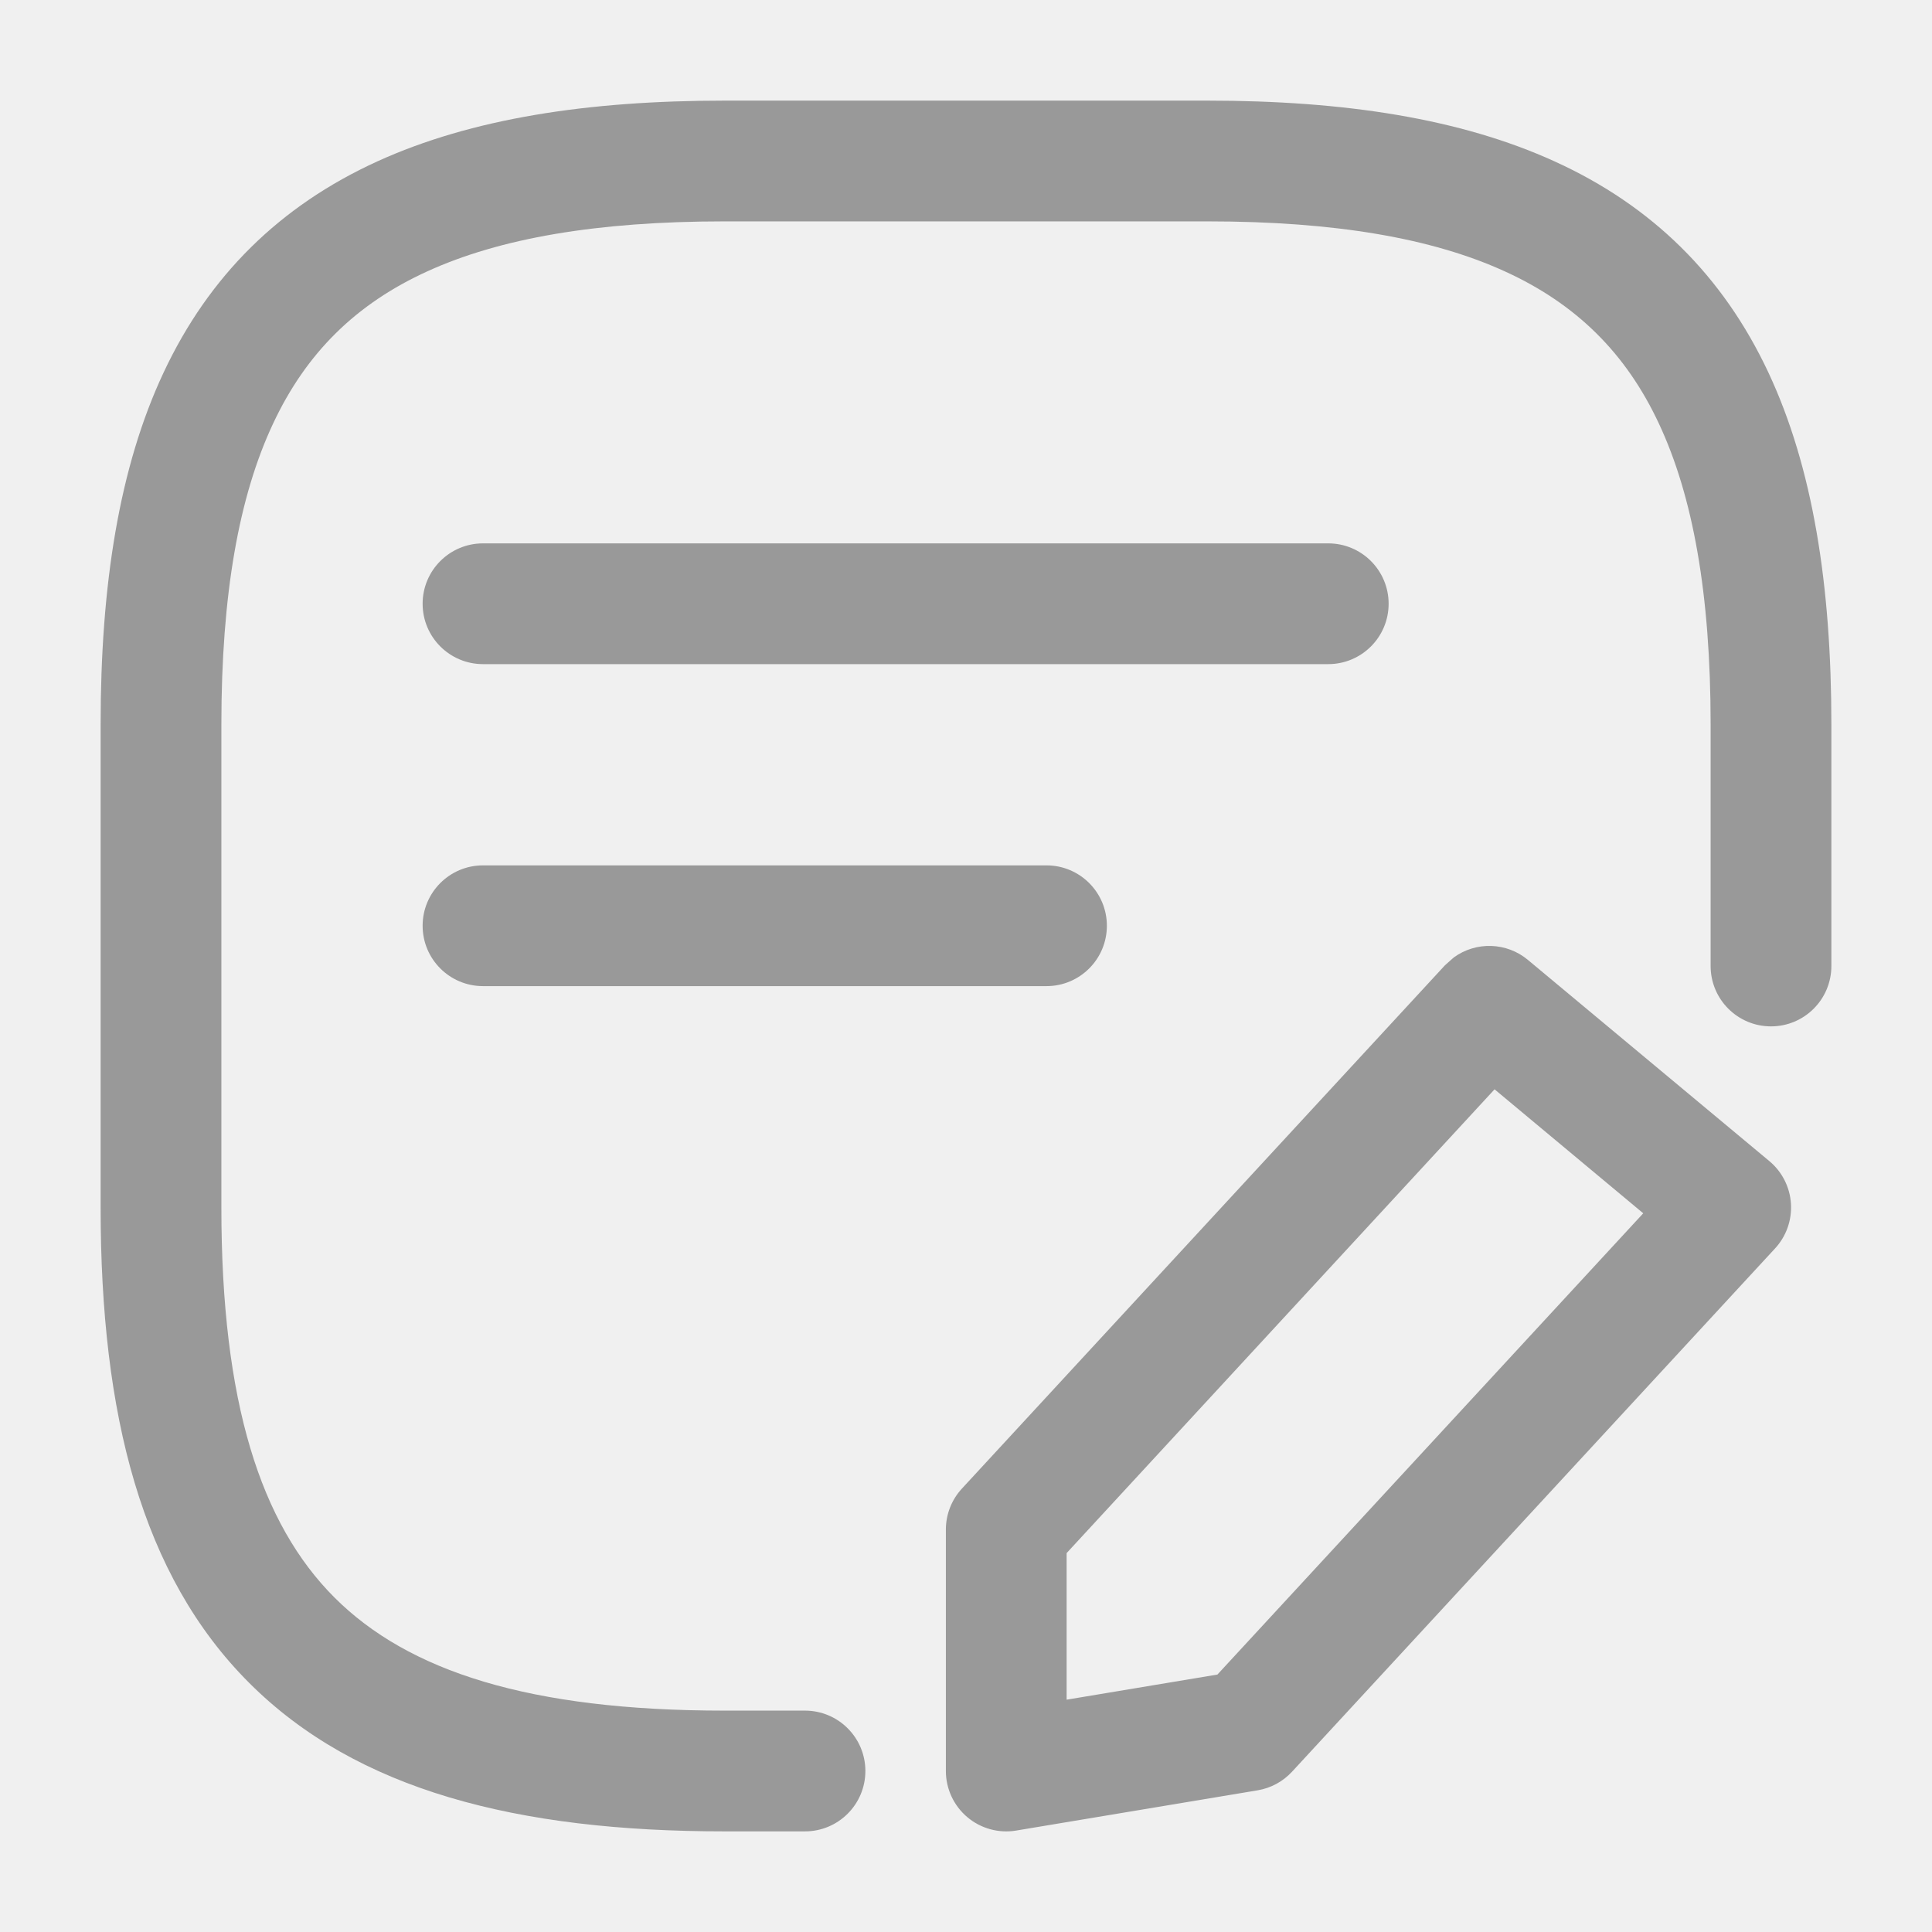
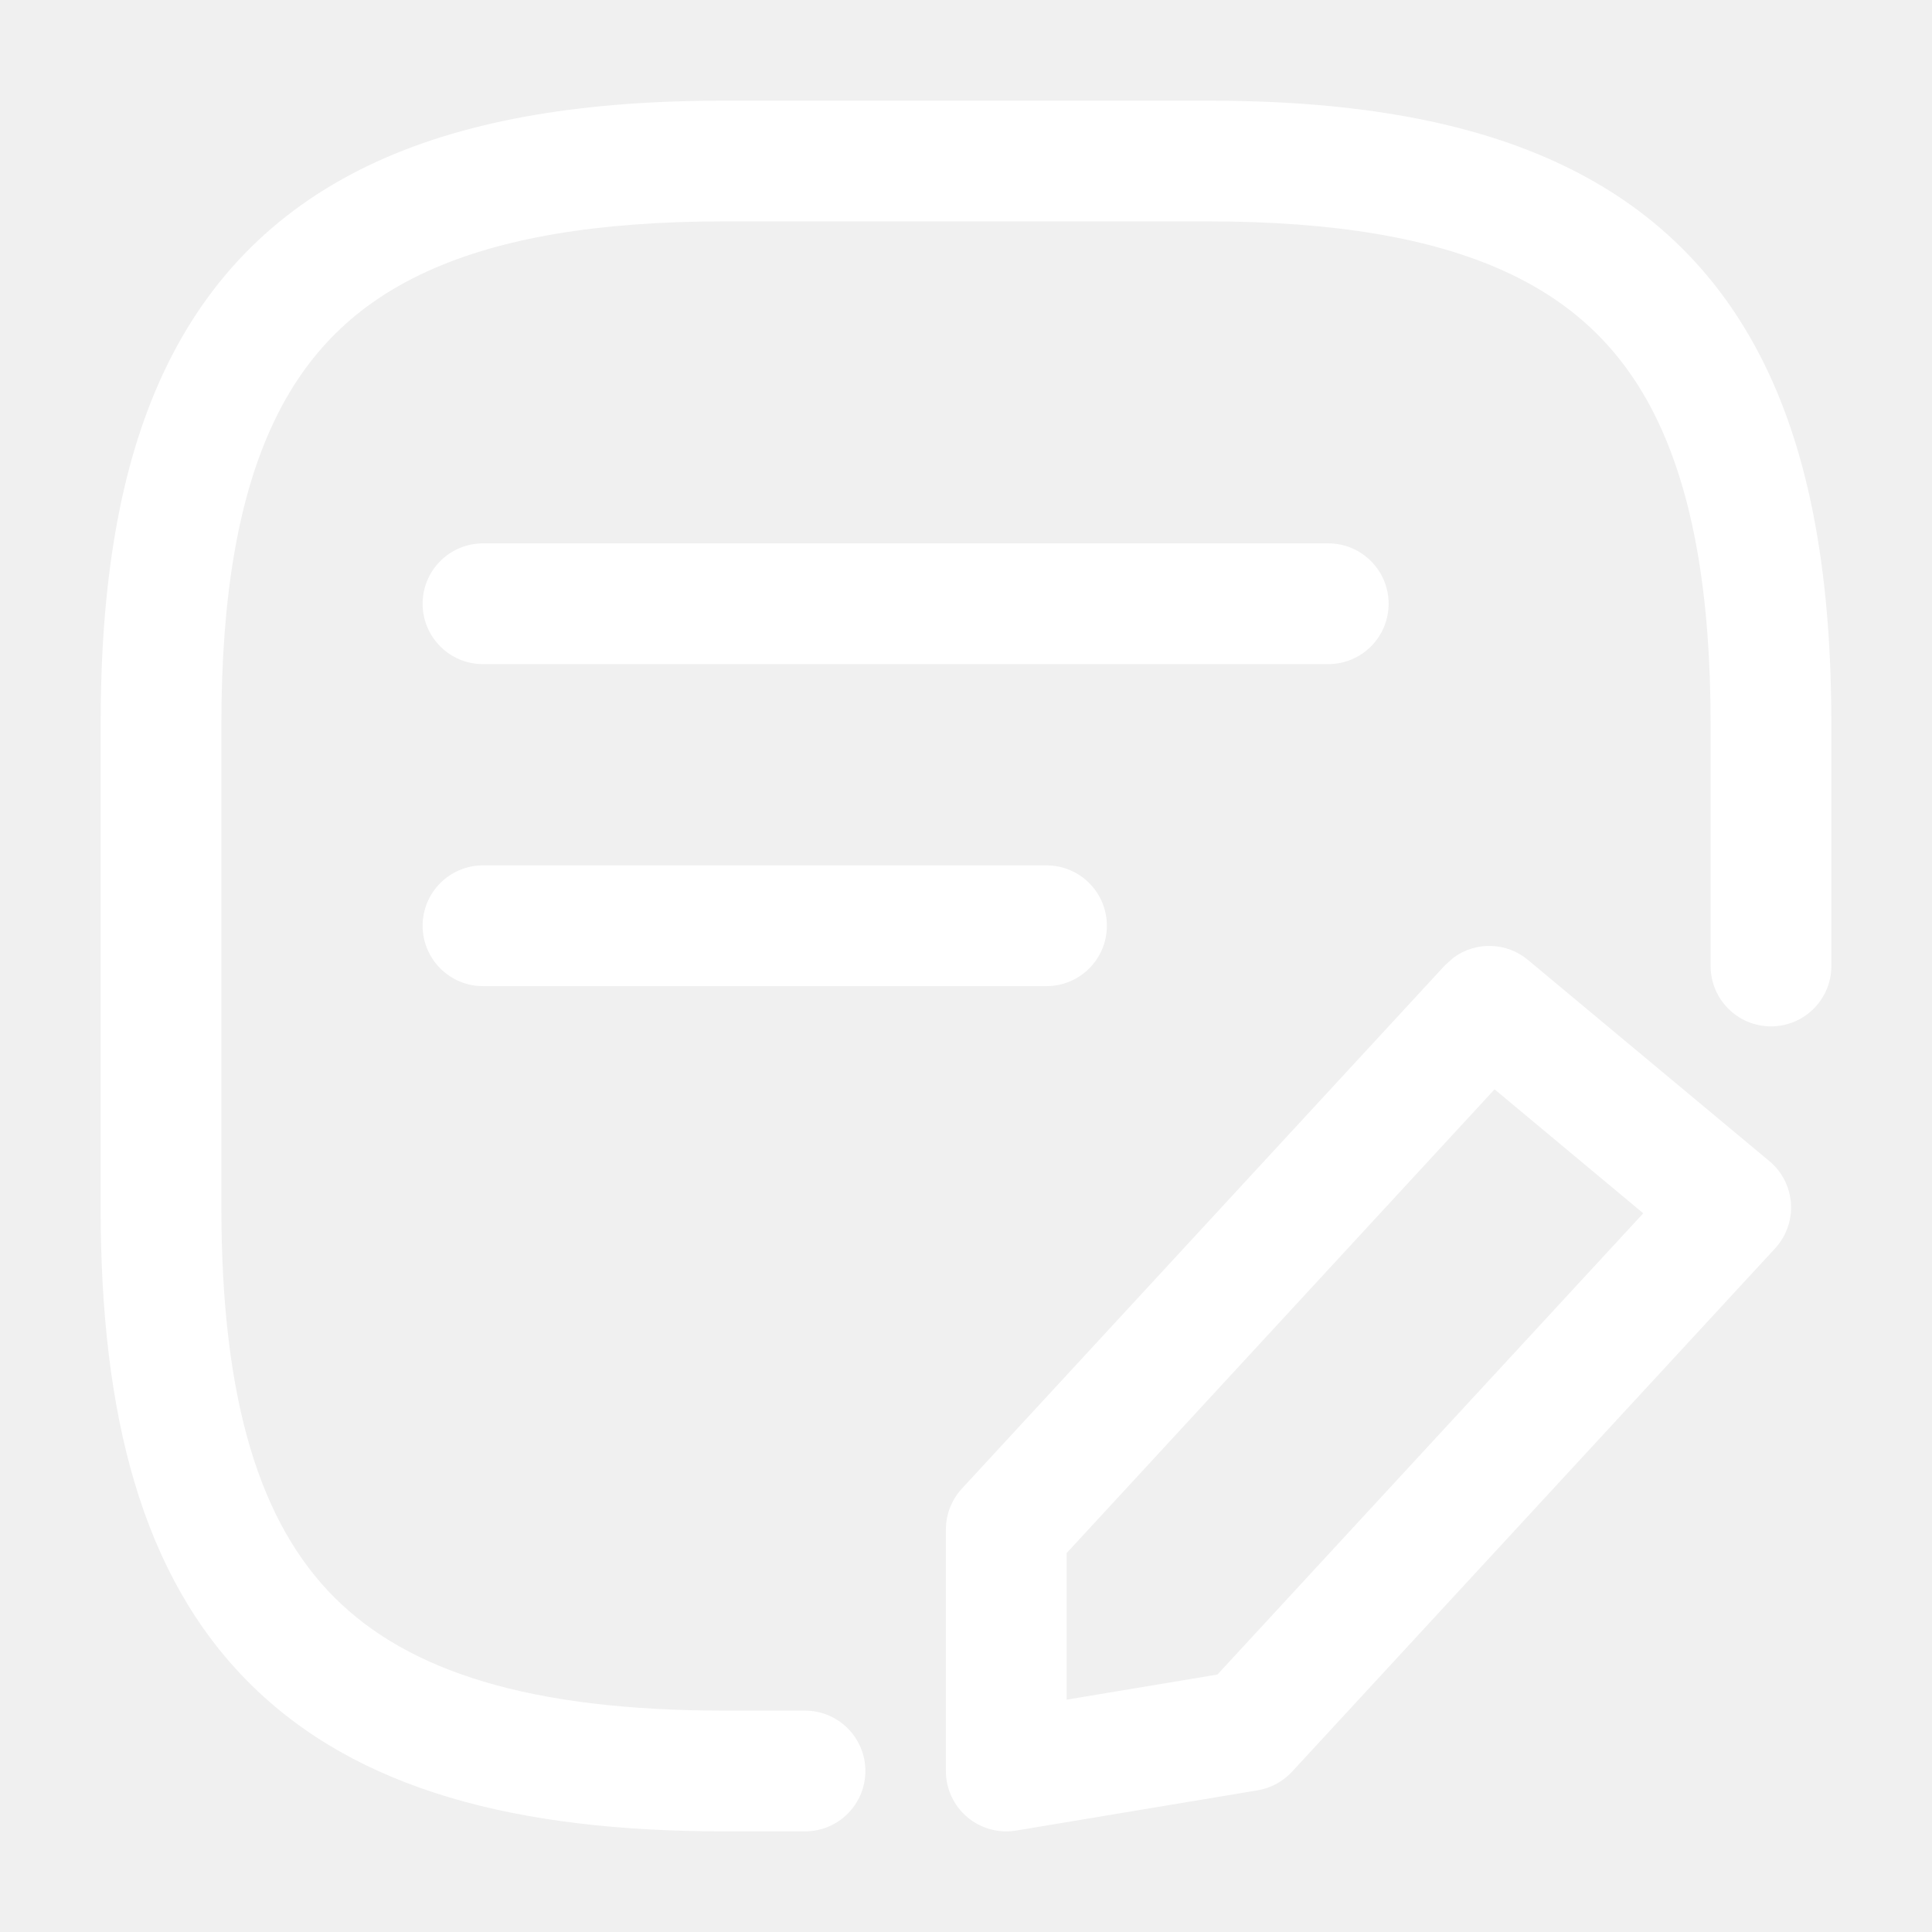
<svg xmlns="http://www.w3.org/2000/svg" t="1779770412909" class="icon" viewBox="0 0 1024 1024" version="1.1" p-id="3833">
-   <path d="M640 53.333c72.661 0 134.101 9.515 183.893 32.171 51.712 23.509 89.301 60.587 113.365 111.872 23.552 50.261 33.408 112.64 33.408 186.624v128a32 32 0 0 1-64 0V384c0-69.12-9.387-121.003-27.392-159.445-17.493-37.461-43.947-63.573-81.877-80.811-38.229-17.408-89.515-26.411-157.397-26.411H384c-67.883 0-119.168 9.003-157.44 26.453-37.888 17.237-64.299 43.307-81.835 80.768-18.048 38.4-27.392 90.325-27.392 159.445v256c0 103.509 20.907 167.68 59.947 206.72 39.083 39.04 103.211 59.947 206.72 59.947h42.667a32 32 0 0 1 0 64H384c-109.824 0-194.987-21.76-251.947-78.72C75.093 835.029 53.333 749.824 53.333 640V384c0-73.941 9.813-136.363 33.408-186.624 24.064-51.285 61.653-88.32 113.323-111.872C249.899 62.848 311.339 53.333 384 53.333h256z m130.517 454.144a32 32 0 0 1 39.296 1.28l128 106.667a32 32 0 0 1 2.987 46.293l-256 277.333a32 32 0 0 1-18.219 9.856l-128 21.333a32 32 0 0 1-37.248-31.573v-128a32 32 0 0 1 8.533-21.717l256-277.333 4.651-4.139z m-205.184 315.691v77.696l79.915-13.312 225.707-244.48-78.805-65.707-226.816 245.803zM554.667 458.667a32 32 0 0 1 0 64H256a32 32 0 0 1 0-64h298.667z m149.333-170.667a32 32 0 0 1 0 64H256a32 32 0 0 1 0-64h448z" fill="#999999" p-id="3834" />
+   <path d="M640 53.333c72.661 0 134.101 9.515 183.893 32.171 51.712 23.509 89.301 60.587 113.365 111.872 23.552 50.261 33.408 112.64 33.408 186.624v128a32 32 0 0 1-64 0V384c0-69.12-9.387-121.003-27.392-159.445-17.493-37.461-43.947-63.573-81.877-80.811-38.229-17.408-89.515-26.411-157.397-26.411H384c-67.883 0-119.168 9.003-157.44 26.453-37.888 17.237-64.299 43.307-81.835 80.768-18.048 38.4-27.392 90.325-27.392 159.445v256c0 103.509 20.907 167.68 59.947 206.72 39.083 39.04 103.211 59.947 206.72 59.947h42.667a32 32 0 0 1 0 64H384c-109.824 0-194.987-21.76-251.947-78.72C75.093 835.029 53.333 749.824 53.333 640V384c0-73.941 9.813-136.363 33.408-186.624 24.064-51.285 61.653-88.32 113.323-111.872C249.899 62.848 311.339 53.333 384 53.333h256z m130.517 454.144a32 32 0 0 1 39.296 1.28l128 106.667a32 32 0 0 1 2.987 46.293l-256 277.333a32 32 0 0 1-18.219 9.856l-128 21.333a32 32 0 0 1-37.248-31.573v-128a32 32 0 0 1 8.533-21.717l256-277.333 4.651-4.139z m-205.184 315.691v77.696l79.915-13.312 225.707-244.48-78.805-65.707-226.816 245.803zM554.667 458.667a32 32 0 0 1 0 64H256a32 32 0 0 1 0-64h298.667z m149.333-170.667a32 32 0 0 1 0 64H256a32 32 0 0 1 0-64h448z" fill="#ffffff" p-id="3834" />
</svg>
